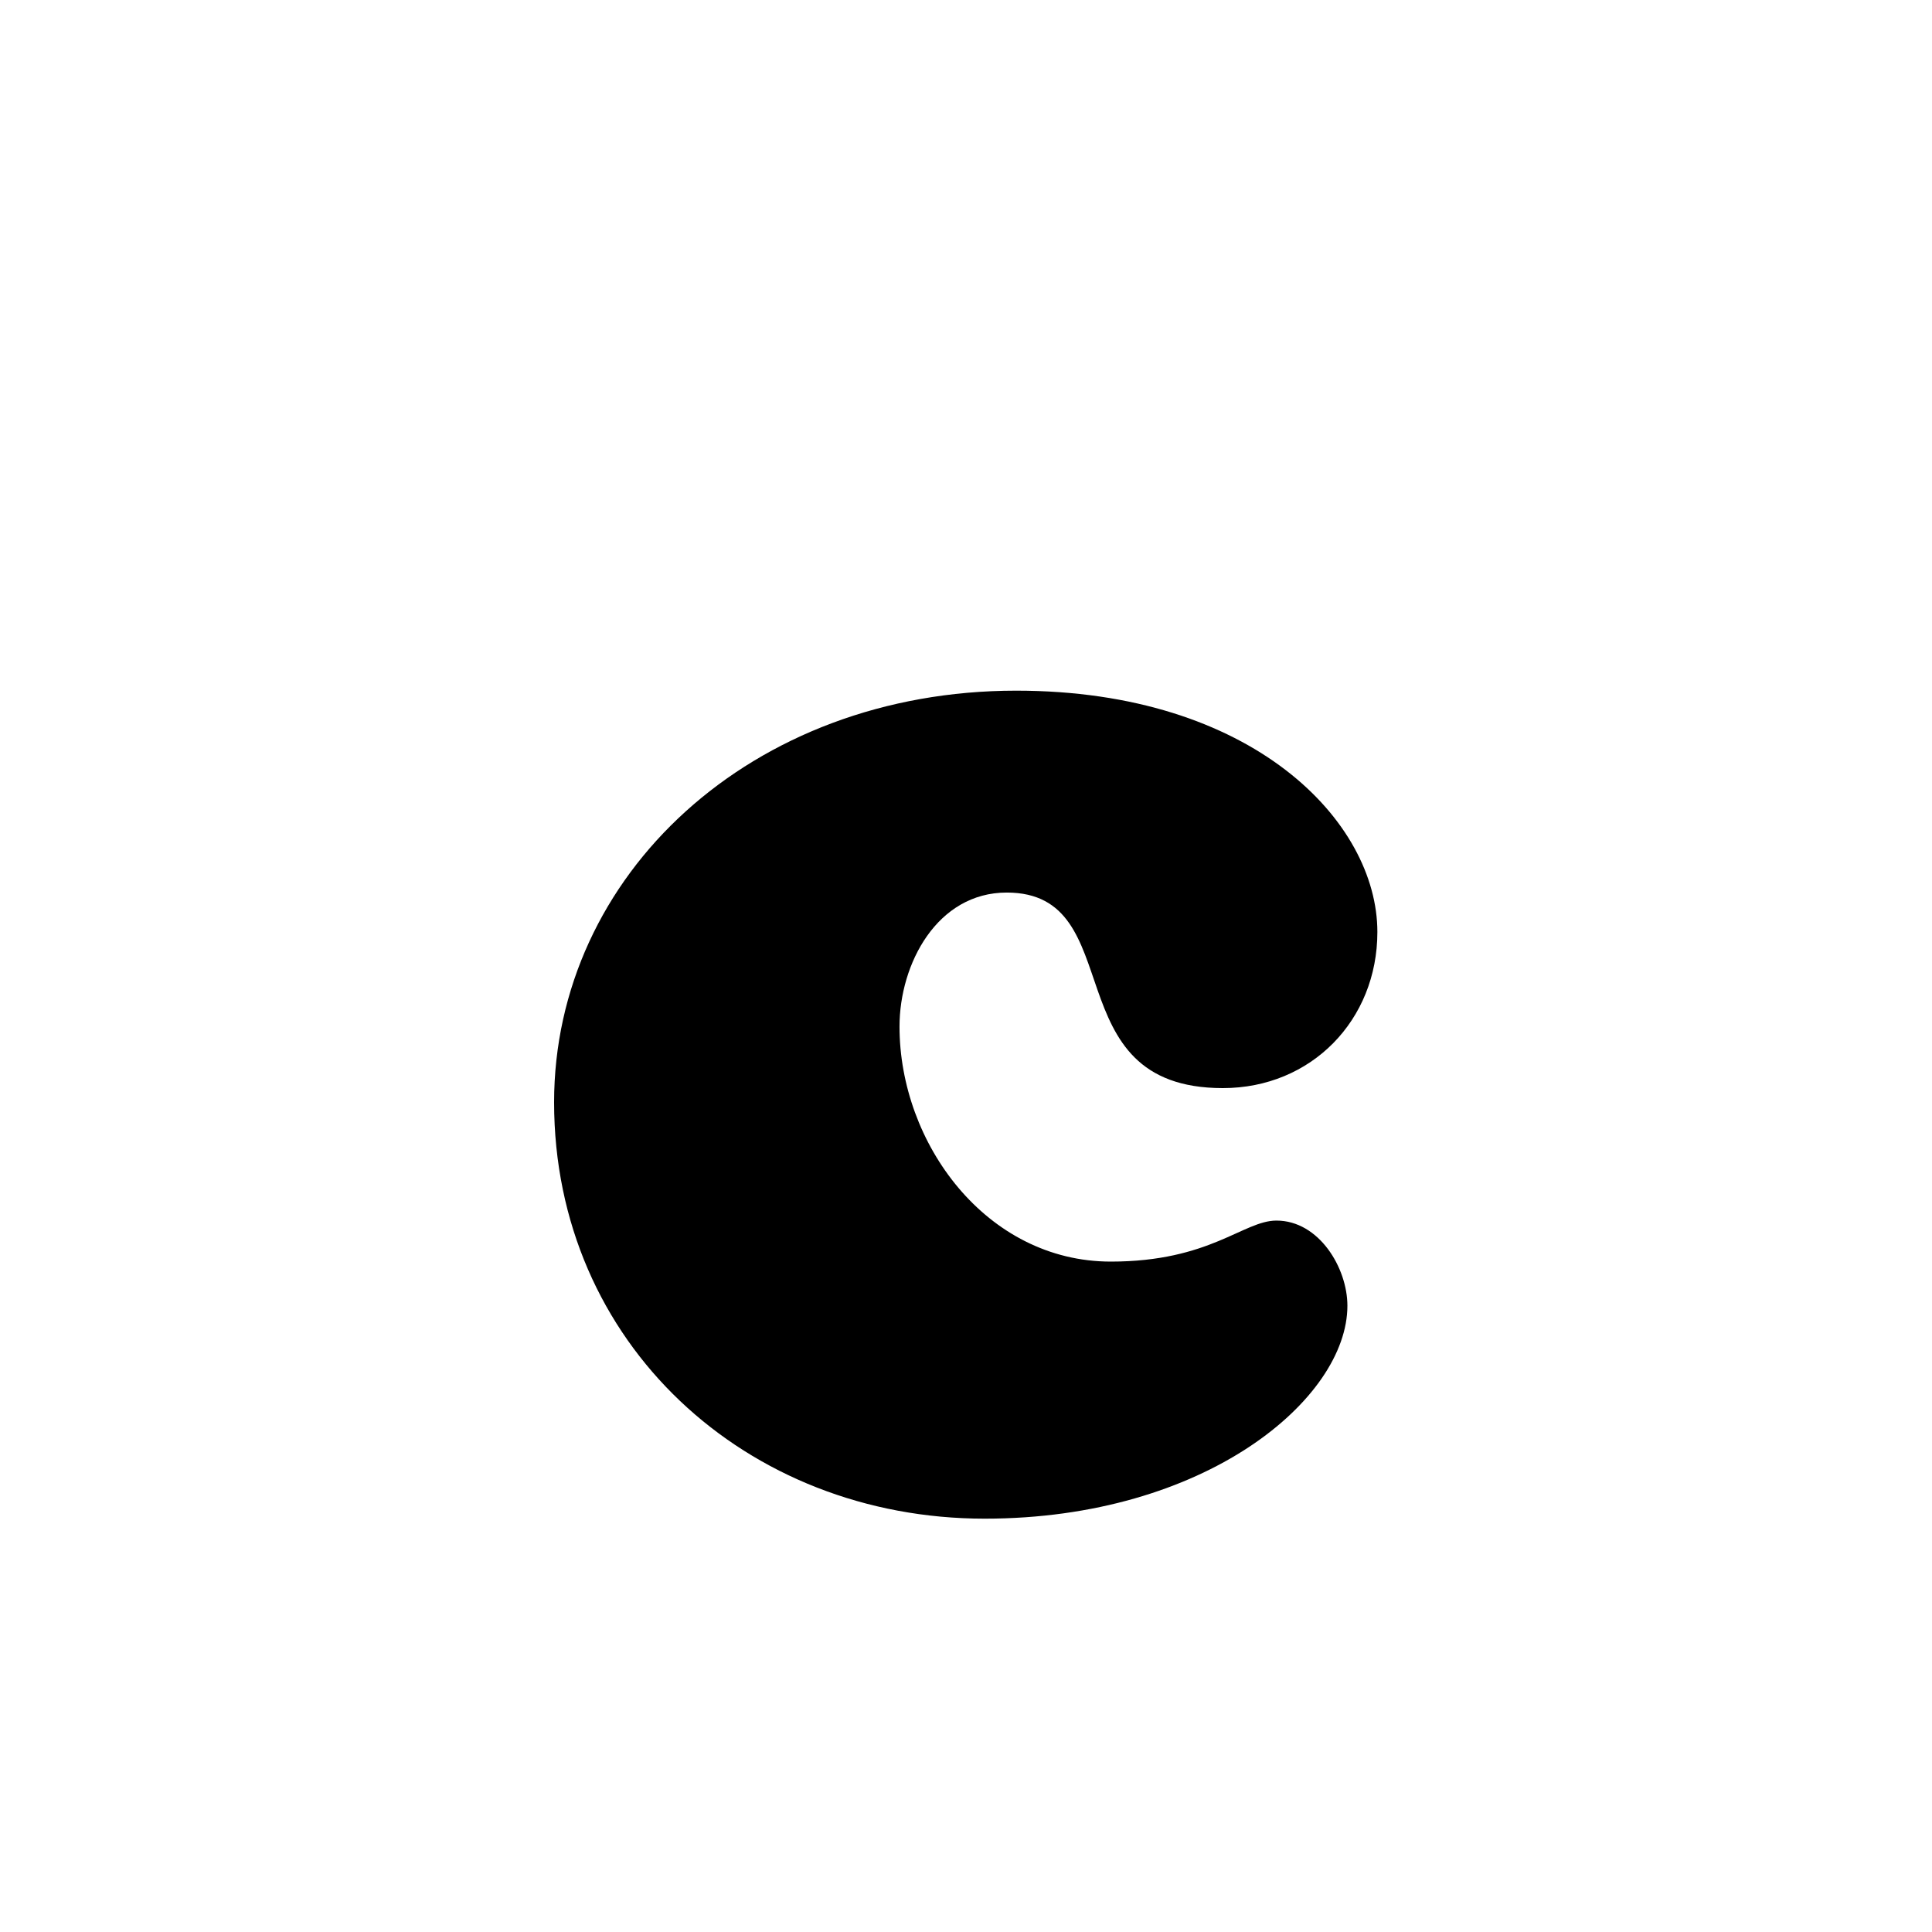
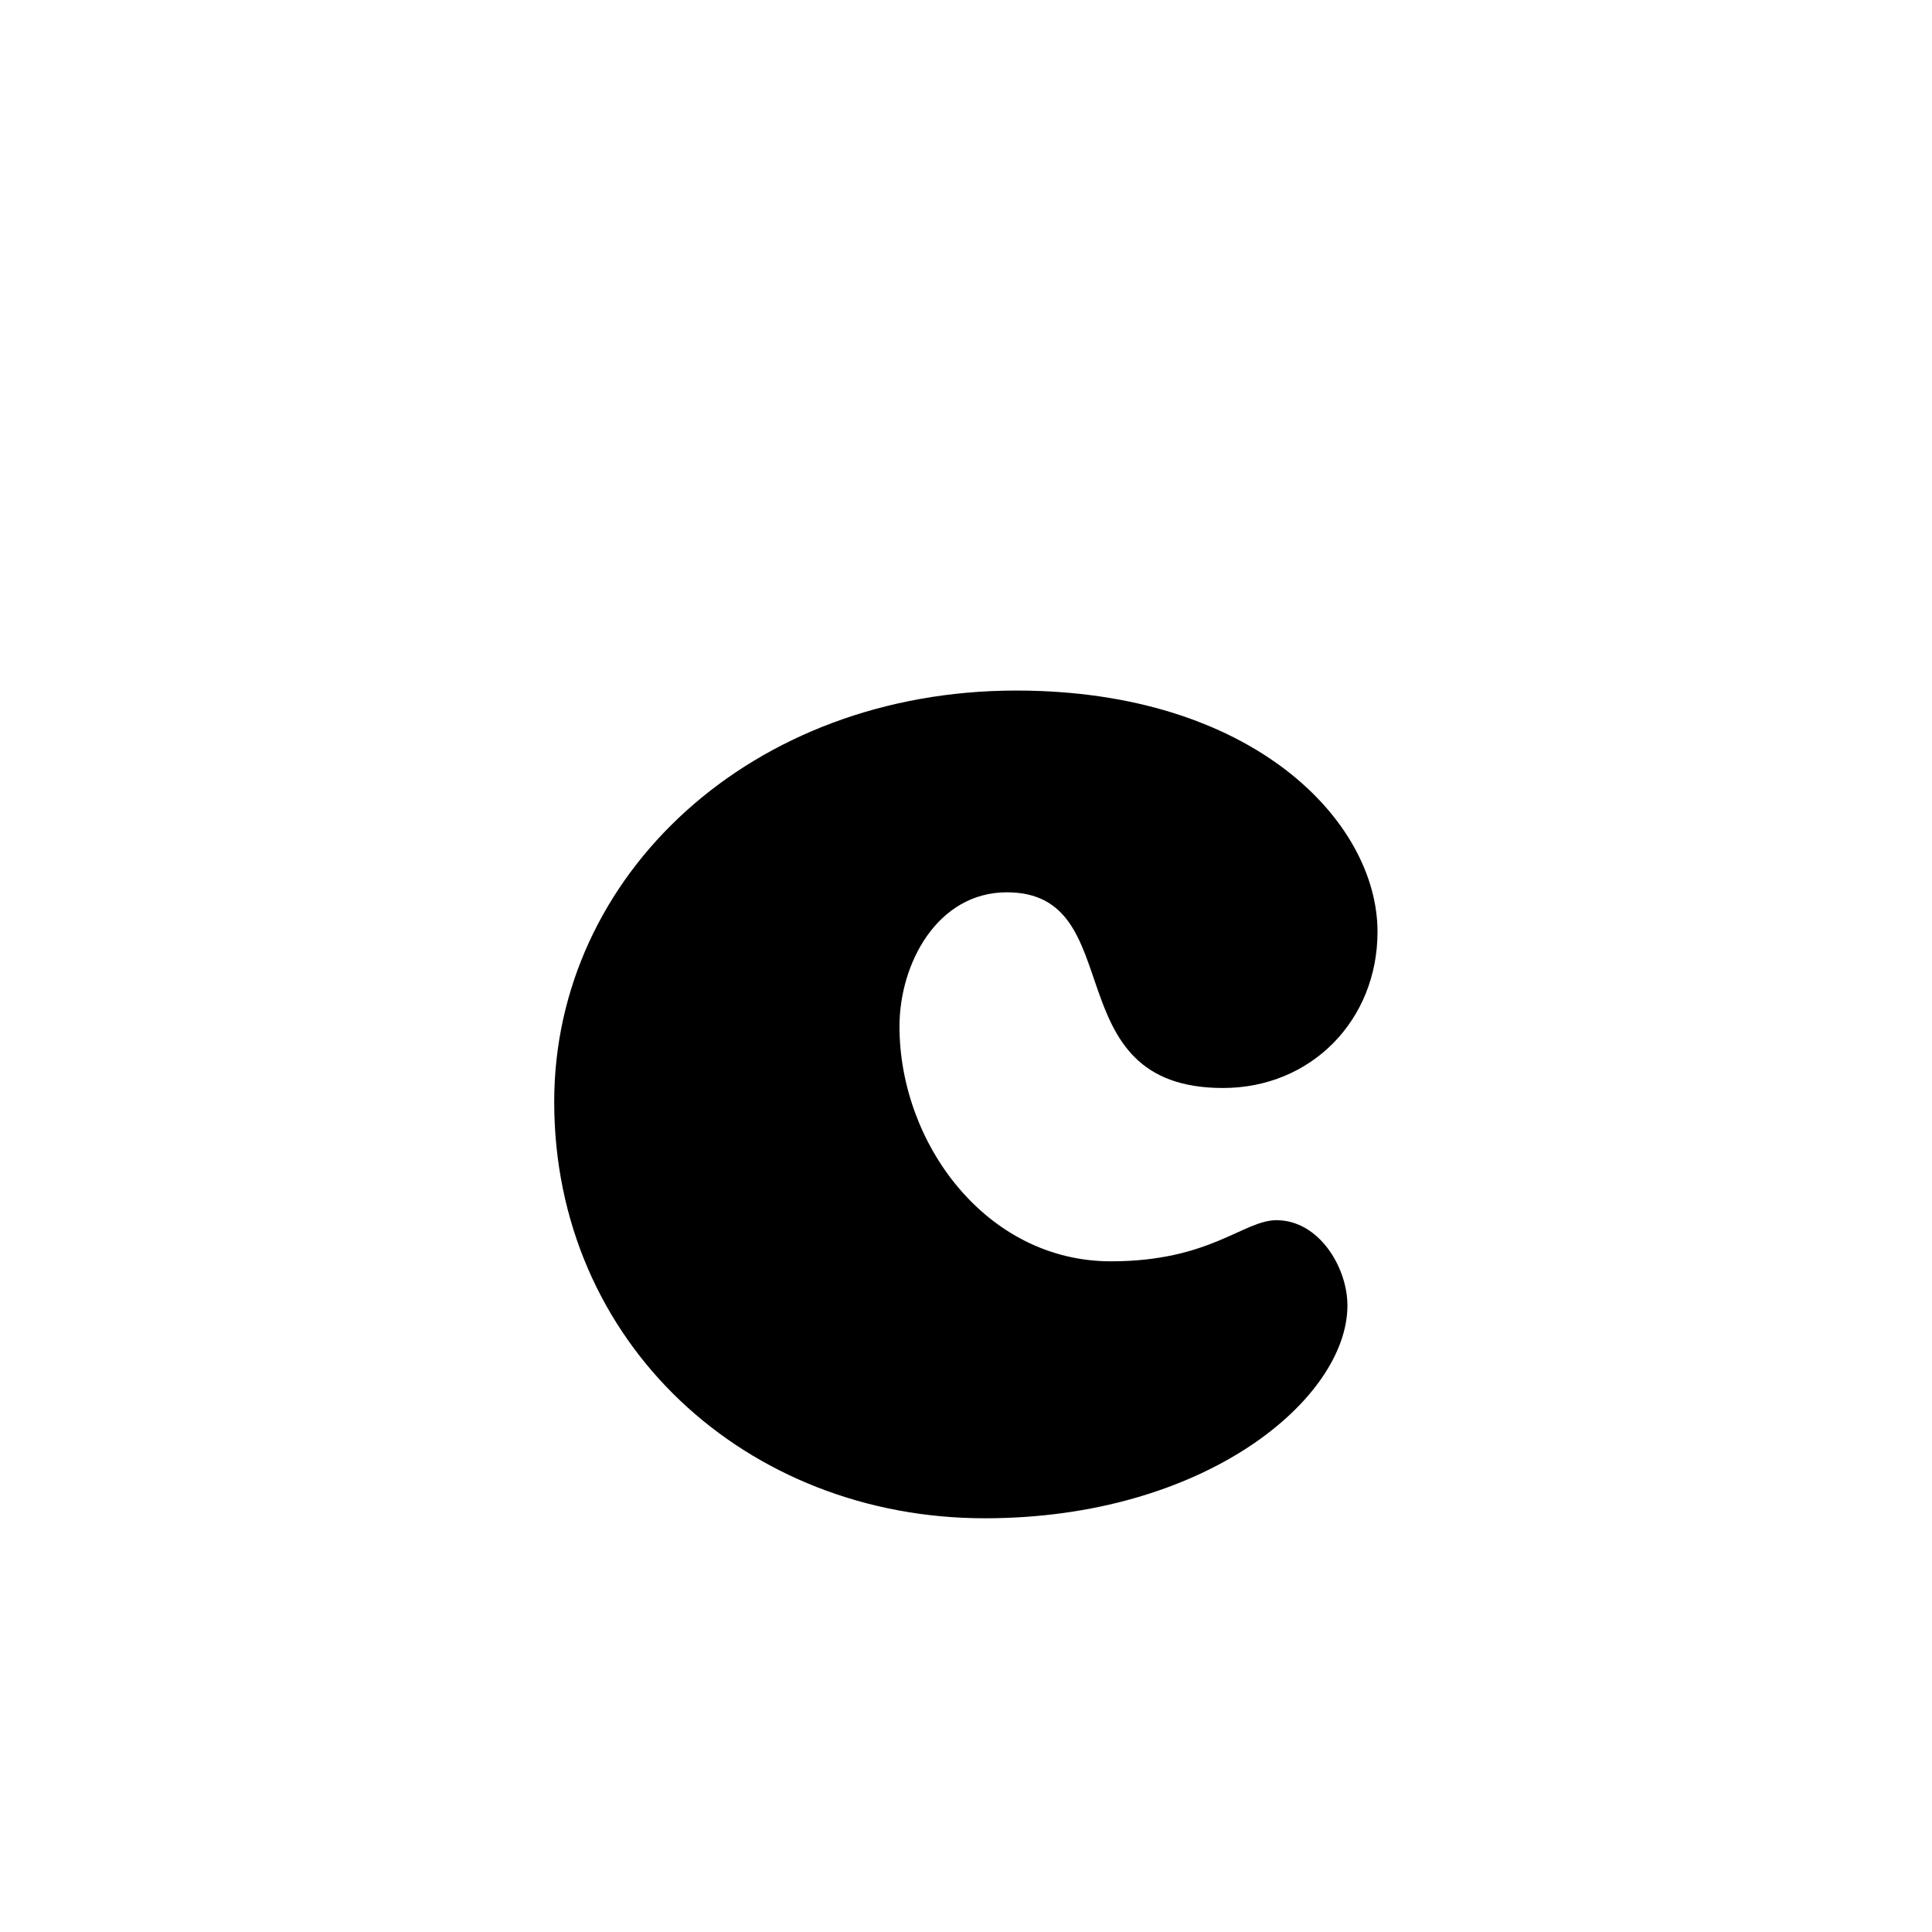
- <svg xmlns="http://www.w3.org/2000/svg" id="Layer_1" data-name="Layer 1" viewBox="0 0 700 700">
-   <path d="M368.19,250.24c85.72,0,130.86,47.43,130.86,87.43,0,32-24,56.57-56,56.57-61.71,0-33.14-70.85-78.29-70.85-25.14,0-38.85,25.71-38.85,48.57,0,42.28,31.43,85.14,76.57,85.14,36,0,48-14.86,60-14.86,15.43,0,25.71,17.15,25.71,30.86,0,33.72-51.43,77.14-131.43,77.14-86.28,0-156-63.42-156-150.85C200.76,317.1,272.19,250.24,368.19,250.24Z" />
+ <svg xmlns="http://www.w3.org/2000/svg" version="1.1" id="Layer_1" x="0px" y="0px" viewBox="0 0 700 700" style="enable-background:new 0 0 700 700;" xml:space="preserve">
+   <g>
+     <path d="M368.2,250.2c85.7,0,130.9,47.4,130.9,87.4c0,32-24,56.6-56,56.6c-61.7,0-33.1-70.9-78.3-70.9c-25.1,0-38.9,25.7-38.9,48.6   c0,42.3,31.4,85.1,76.6,85.1c36,0,48-14.9,60-14.9c15.4,0,25.7,17.1,25.7,30.9c0,33.7-51.4,77.1-131.4,77.1   c-86.3,0-156-63.4-156-150.9C200.8,317.1,272.2,250.2,368.2,250.2z" />
+   </g>
</svg>
